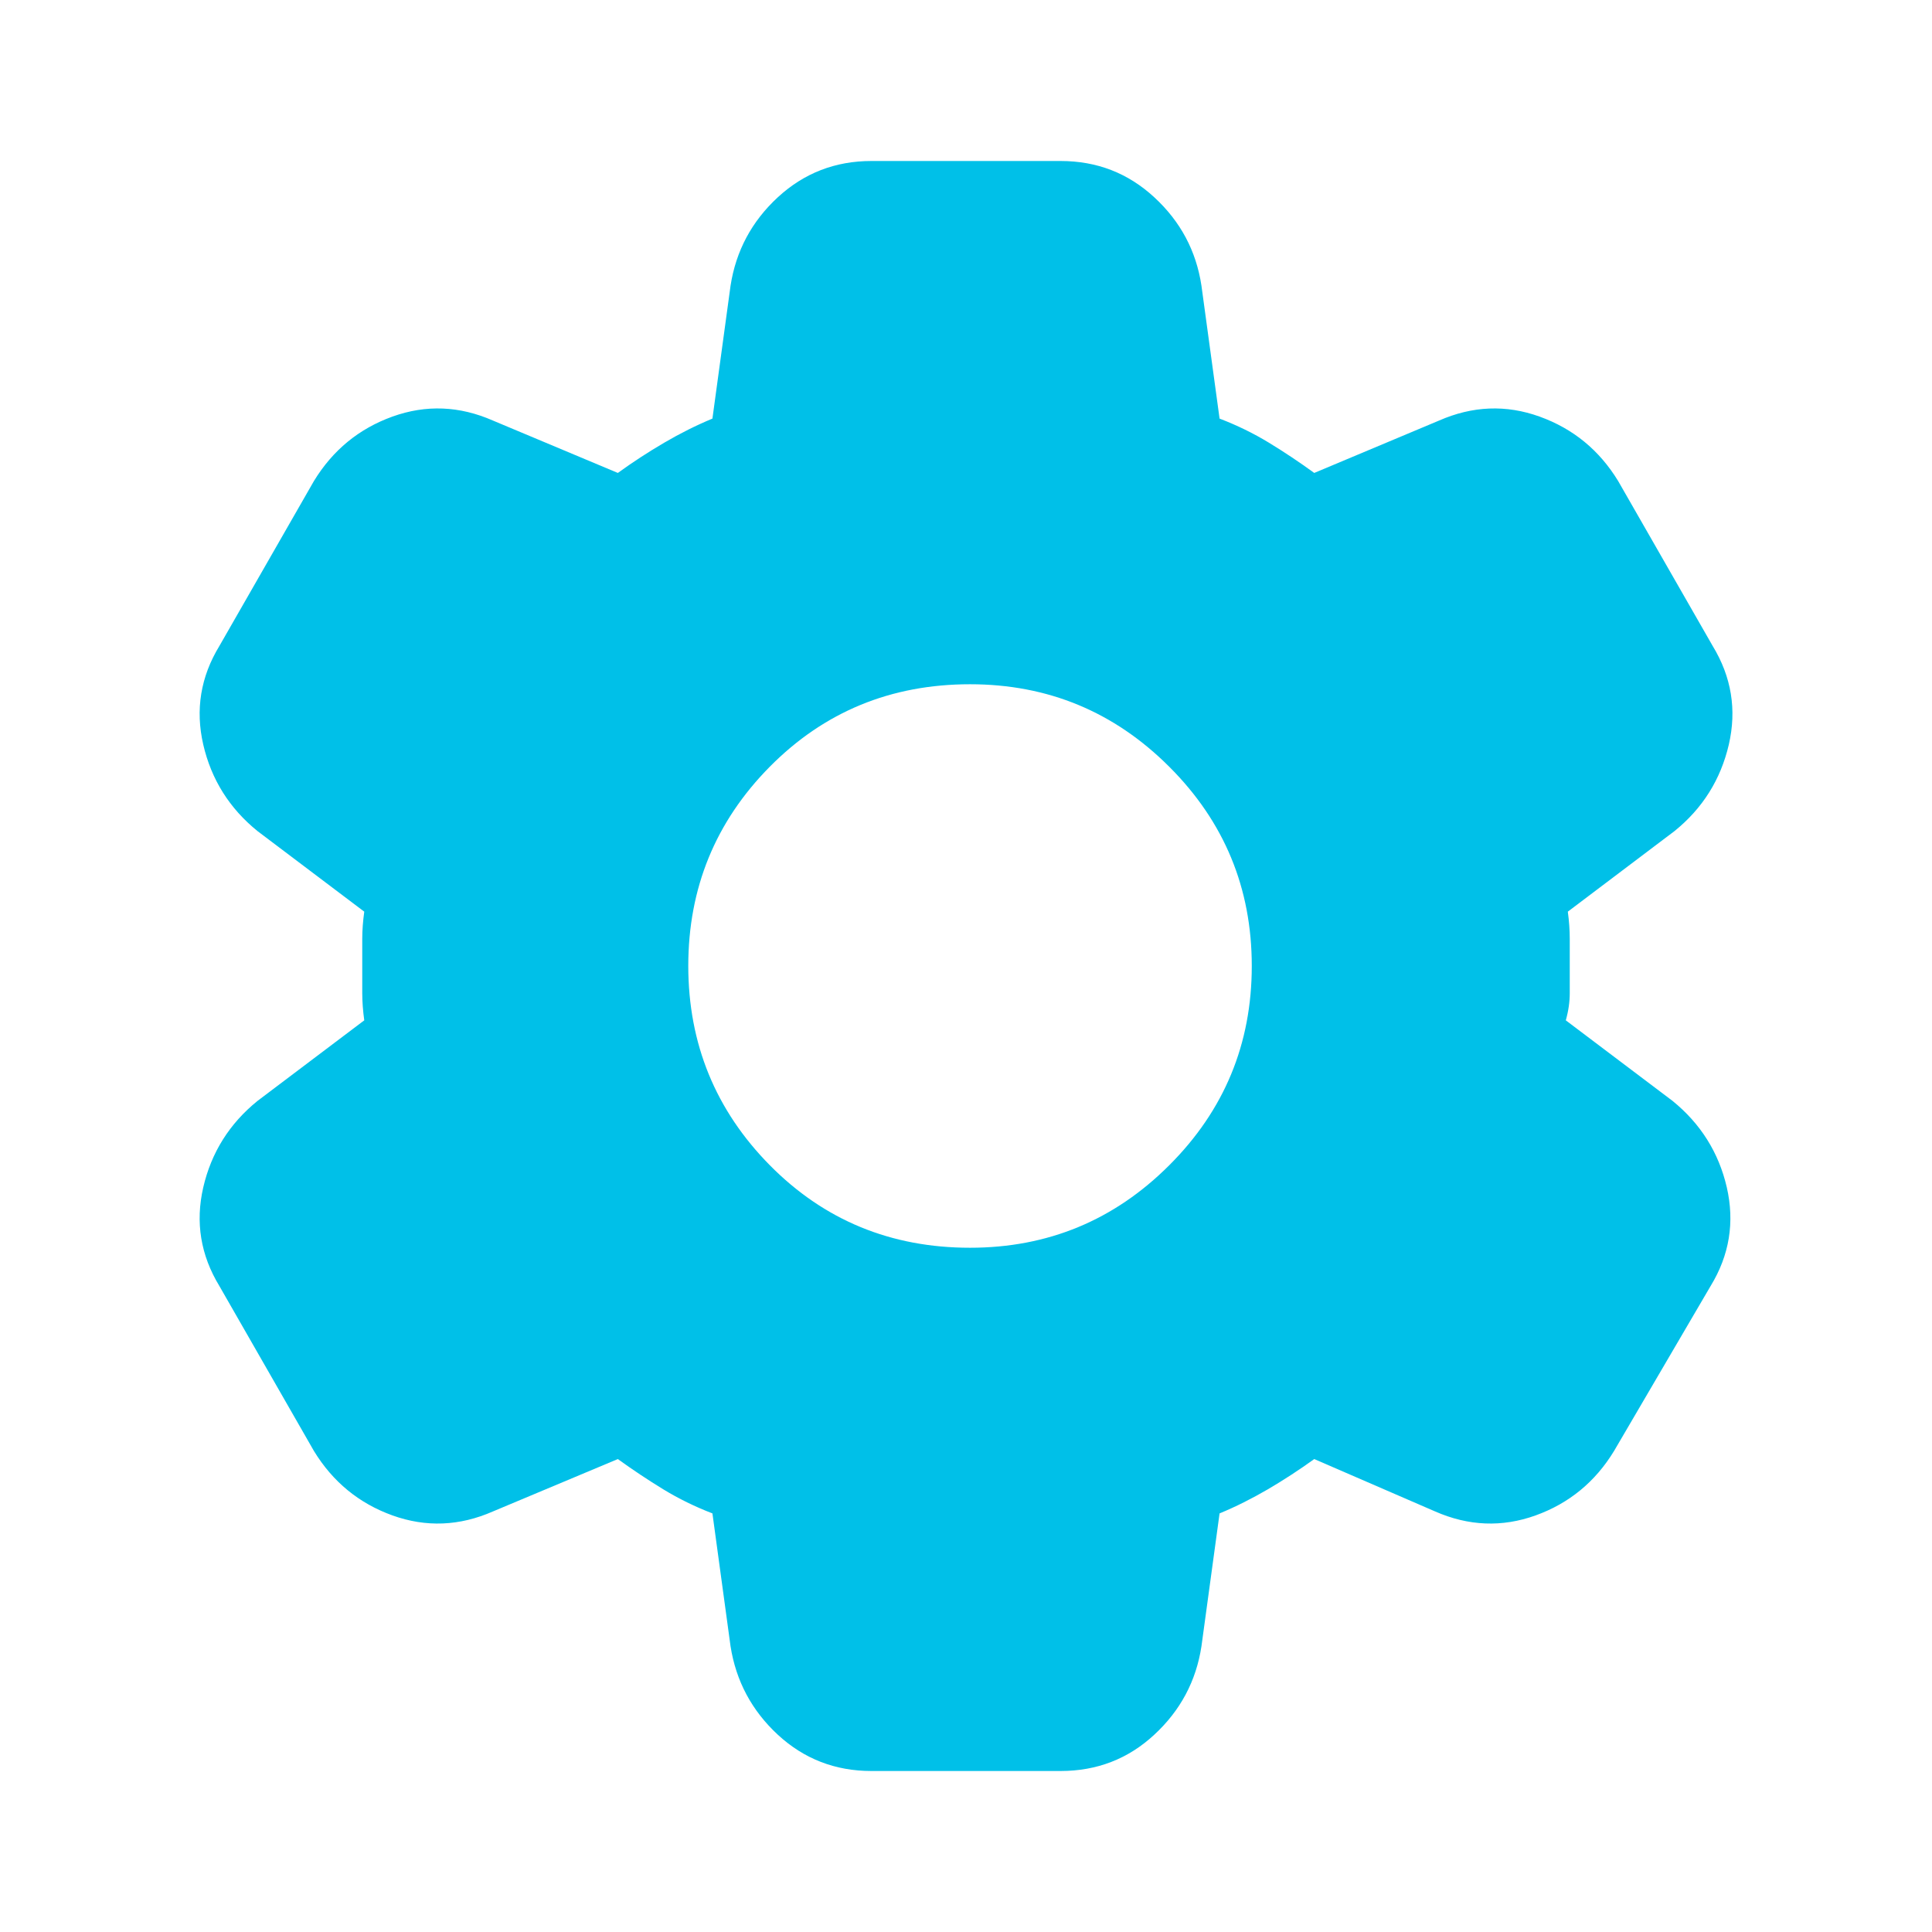
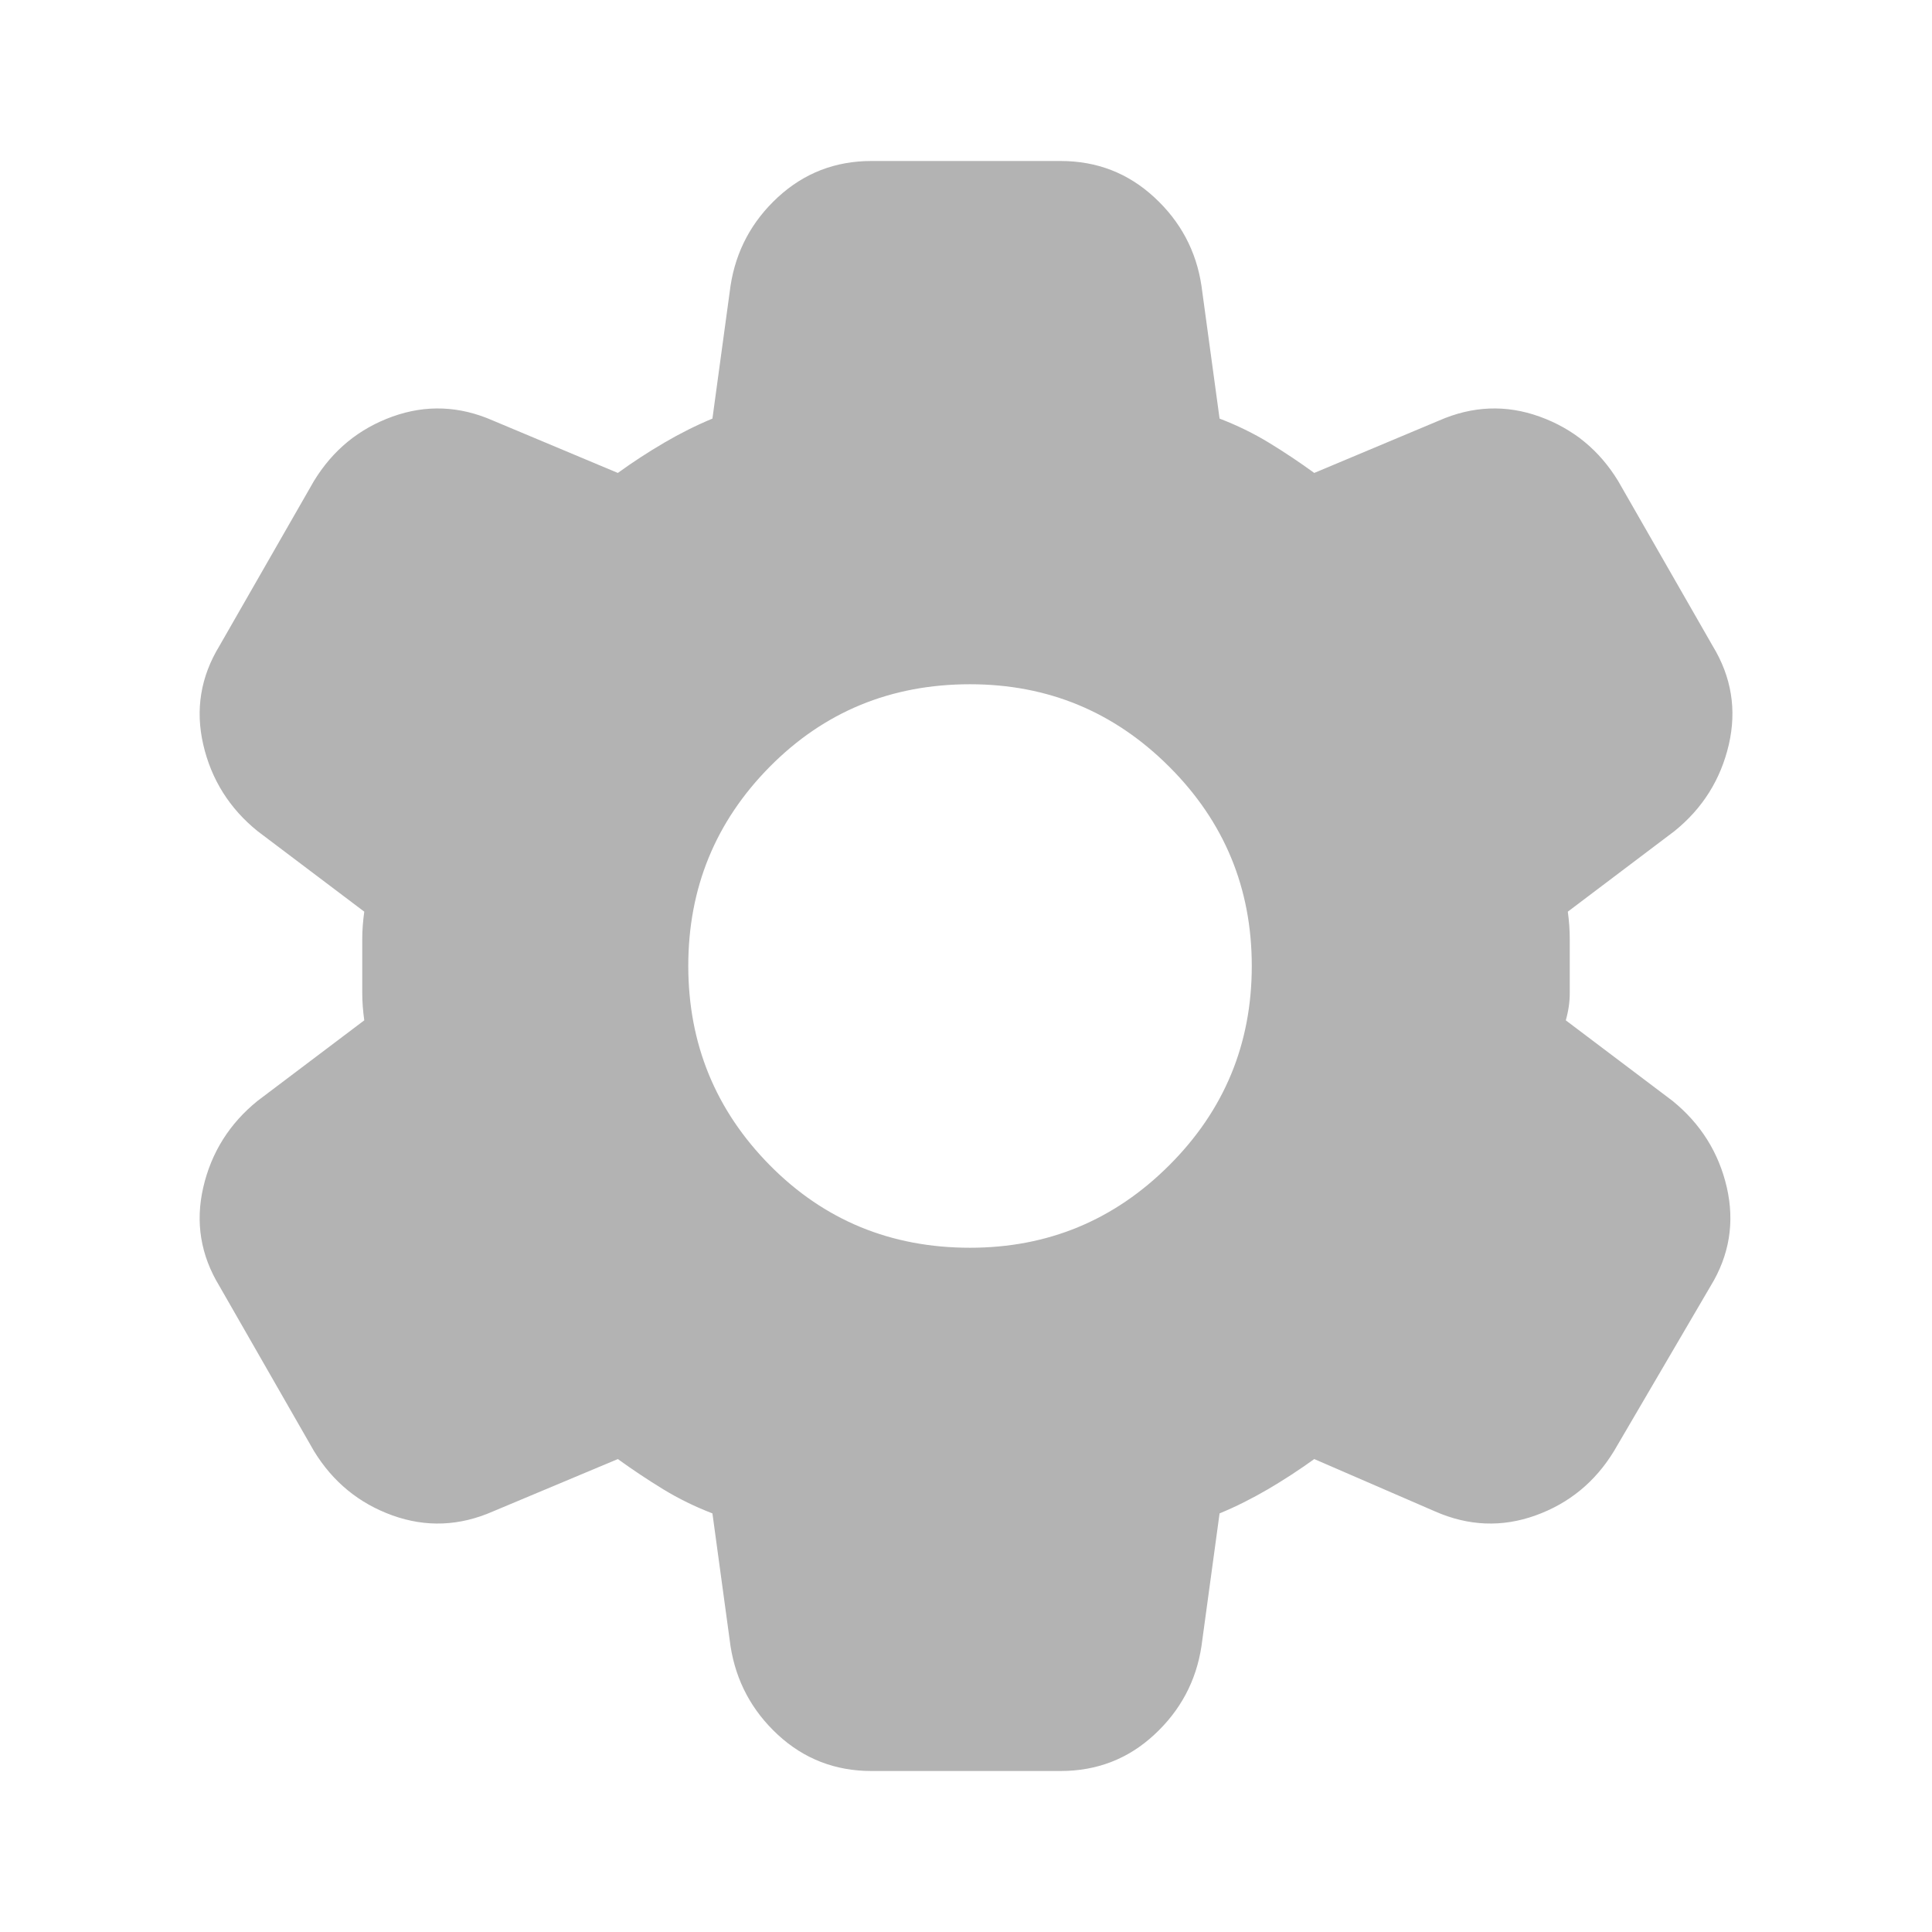
<svg xmlns="http://www.w3.org/2000/svg" width="24" height="24" viewBox="0 0 24 24" fill="none">
-   <path d="M10.825 22C10.376 22 9.988 21.85 9.663 21.55C9.339 21.25 9.143 20.883 9.075 20.45L8.85 18.8C8.634 18.717 8.43 18.617 8.238 18.5C8.047 18.383 7.859 18.258 7.675 18.125L6.125 18.775C5.709 18.958 5.292 18.975 4.875 18.825C4.459 18.675 4.134 18.408 3.9 18.025L2.725 15.975C2.492 15.592 2.425 15.183 2.525 14.75C2.625 14.317 2.85 13.958 3.2 13.675L4.525 12.675C4.509 12.558 4.5 12.446 4.5 12.337V11.662C4.5 11.554 4.509 11.442 4.525 11.325L3.2 10.325C2.85 10.042 2.625 9.683 2.525 9.25C2.425 8.817 2.492 8.408 2.725 8.025L3.9 5.975C4.134 5.592 4.459 5.325 4.875 5.175C5.292 5.025 5.709 5.042 6.125 5.225L7.675 5.875C7.859 5.742 8.05 5.617 8.25 5.5C8.45 5.383 8.65 5.283 8.85 5.2L9.075 3.55C9.142 3.117 9.338 2.75 9.663 2.45C9.989 2.15 10.376 2 10.825 2H13.175C13.626 2 14.013 2.15 14.338 2.45C14.664 2.75 14.86 3.117 14.925 3.55L15.15 5.2C15.367 5.283 15.572 5.383 15.764 5.5C15.956 5.617 16.143 5.742 16.326 5.875L17.875 5.225C18.292 5.042 18.709 5.025 19.125 5.175C19.542 5.325 19.867 5.592 20.101 5.975L21.276 8.025C21.509 8.408 21.576 8.817 21.476 9.25C21.375 9.683 21.151 10.042 20.8 10.325L19.476 11.325C19.492 11.442 19.5 11.554 19.5 11.663V12.337C19.5 12.446 19.484 12.558 19.451 12.675L20.776 13.675C21.125 13.958 21.351 14.317 21.451 14.75C21.55 15.183 21.484 15.592 21.25 15.975L20.05 18.025C19.817 18.408 19.492 18.675 19.076 18.825C18.659 18.975 18.242 18.958 17.826 18.775L16.326 18.125C16.142 18.258 15.95 18.383 15.751 18.5C15.55 18.617 15.351 18.717 15.15 18.8L14.925 20.45C14.859 20.883 14.663 21.25 14.338 21.55C14.014 21.85 13.626 22 13.175 22H10.825ZM12.05 15.5C13.017 15.5 13.842 15.158 14.525 14.475C15.209 13.792 15.55 12.967 15.55 12C15.55 11.033 15.209 10.208 14.525 9.525C13.842 8.842 13.017 8.5 12.05 8.5C11.067 8.5 10.238 8.842 9.562 9.525C8.887 10.208 8.55 11.033 8.55 12C8.551 12.967 8.889 13.792 9.563 14.475C10.238 15.158 11.067 15.5 12.05 15.5Z" fill="#00C0E8" />
+   <path d="M10.825 22C10.376 22 9.988 21.85 9.663 21.55C9.339 21.25 9.143 20.883 9.075 20.45L8.85 18.8C8.634 18.717 8.43 18.617 8.238 18.5C8.047 18.383 7.859 18.258 7.675 18.125L6.125 18.775C5.709 18.958 5.292 18.975 4.875 18.825C4.459 18.675 4.134 18.408 3.9 18.025L2.725 15.975C2.492 15.592 2.425 15.183 2.525 14.75C2.625 14.317 2.85 13.958 3.2 13.675L4.525 12.675C4.509 12.558 4.5 12.446 4.5 12.337V11.662C4.5 11.554 4.509 11.442 4.525 11.325L3.2 10.325C2.85 10.042 2.625 9.683 2.525 9.25C2.425 8.817 2.492 8.408 2.725 8.025L3.9 5.975C4.134 5.592 4.459 5.325 4.875 5.175C5.292 5.025 5.709 5.042 6.125 5.225L7.675 5.875C7.859 5.742 8.05 5.617 8.25 5.5C8.45 5.383 8.65 5.283 8.85 5.2L9.075 3.55C9.142 3.117 9.338 2.75 9.663 2.45C9.989 2.15 10.376 2 10.825 2H13.175C13.626 2 14.013 2.15 14.338 2.45C14.664 2.75 14.86 3.117 14.925 3.55L15.15 5.2C15.367 5.283 15.572 5.383 15.764 5.5C15.956 5.617 16.143 5.742 16.326 5.875L17.875 5.225C18.292 5.042 18.709 5.025 19.125 5.175C19.542 5.325 19.867 5.592 20.101 5.975L21.276 8.025C21.509 8.408 21.576 8.817 21.476 9.25C21.375 9.683 21.151 10.042 20.8 10.325L19.476 11.325C19.492 11.442 19.5 11.554 19.5 11.663V12.337C19.5 12.446 19.484 12.558 19.451 12.675L20.776 13.675C21.125 13.958 21.351 14.317 21.451 14.75C21.55 15.183 21.484 15.592 21.25 15.975L20.05 18.025C19.817 18.408 19.492 18.675 19.076 18.825C18.659 18.975 18.242 18.958 17.826 18.775L16.326 18.125C16.142 18.258 15.95 18.383 15.751 18.5C15.55 18.617 15.351 18.717 15.15 18.8L14.925 20.45C14.859 20.883 14.663 21.25 14.338 21.55C14.014 21.85 13.626 22 13.175 22H10.825ZM12.05 15.5C13.017 15.5 13.842 15.158 14.525 14.475C15.209 13.792 15.55 12.967 15.55 12C15.55 11.033 15.209 10.208 14.525 9.525C13.842 8.842 13.017 8.5 12.05 8.5C11.067 8.5 10.238 8.842 9.562 9.525C8.887 10.208 8.55 11.033 8.55 12C8.551 12.967 8.889 13.792 9.563 14.475C10.238 15.158 11.067 15.5 12.05 15.5Z" fill="#B3B3B3" />
</svg>
